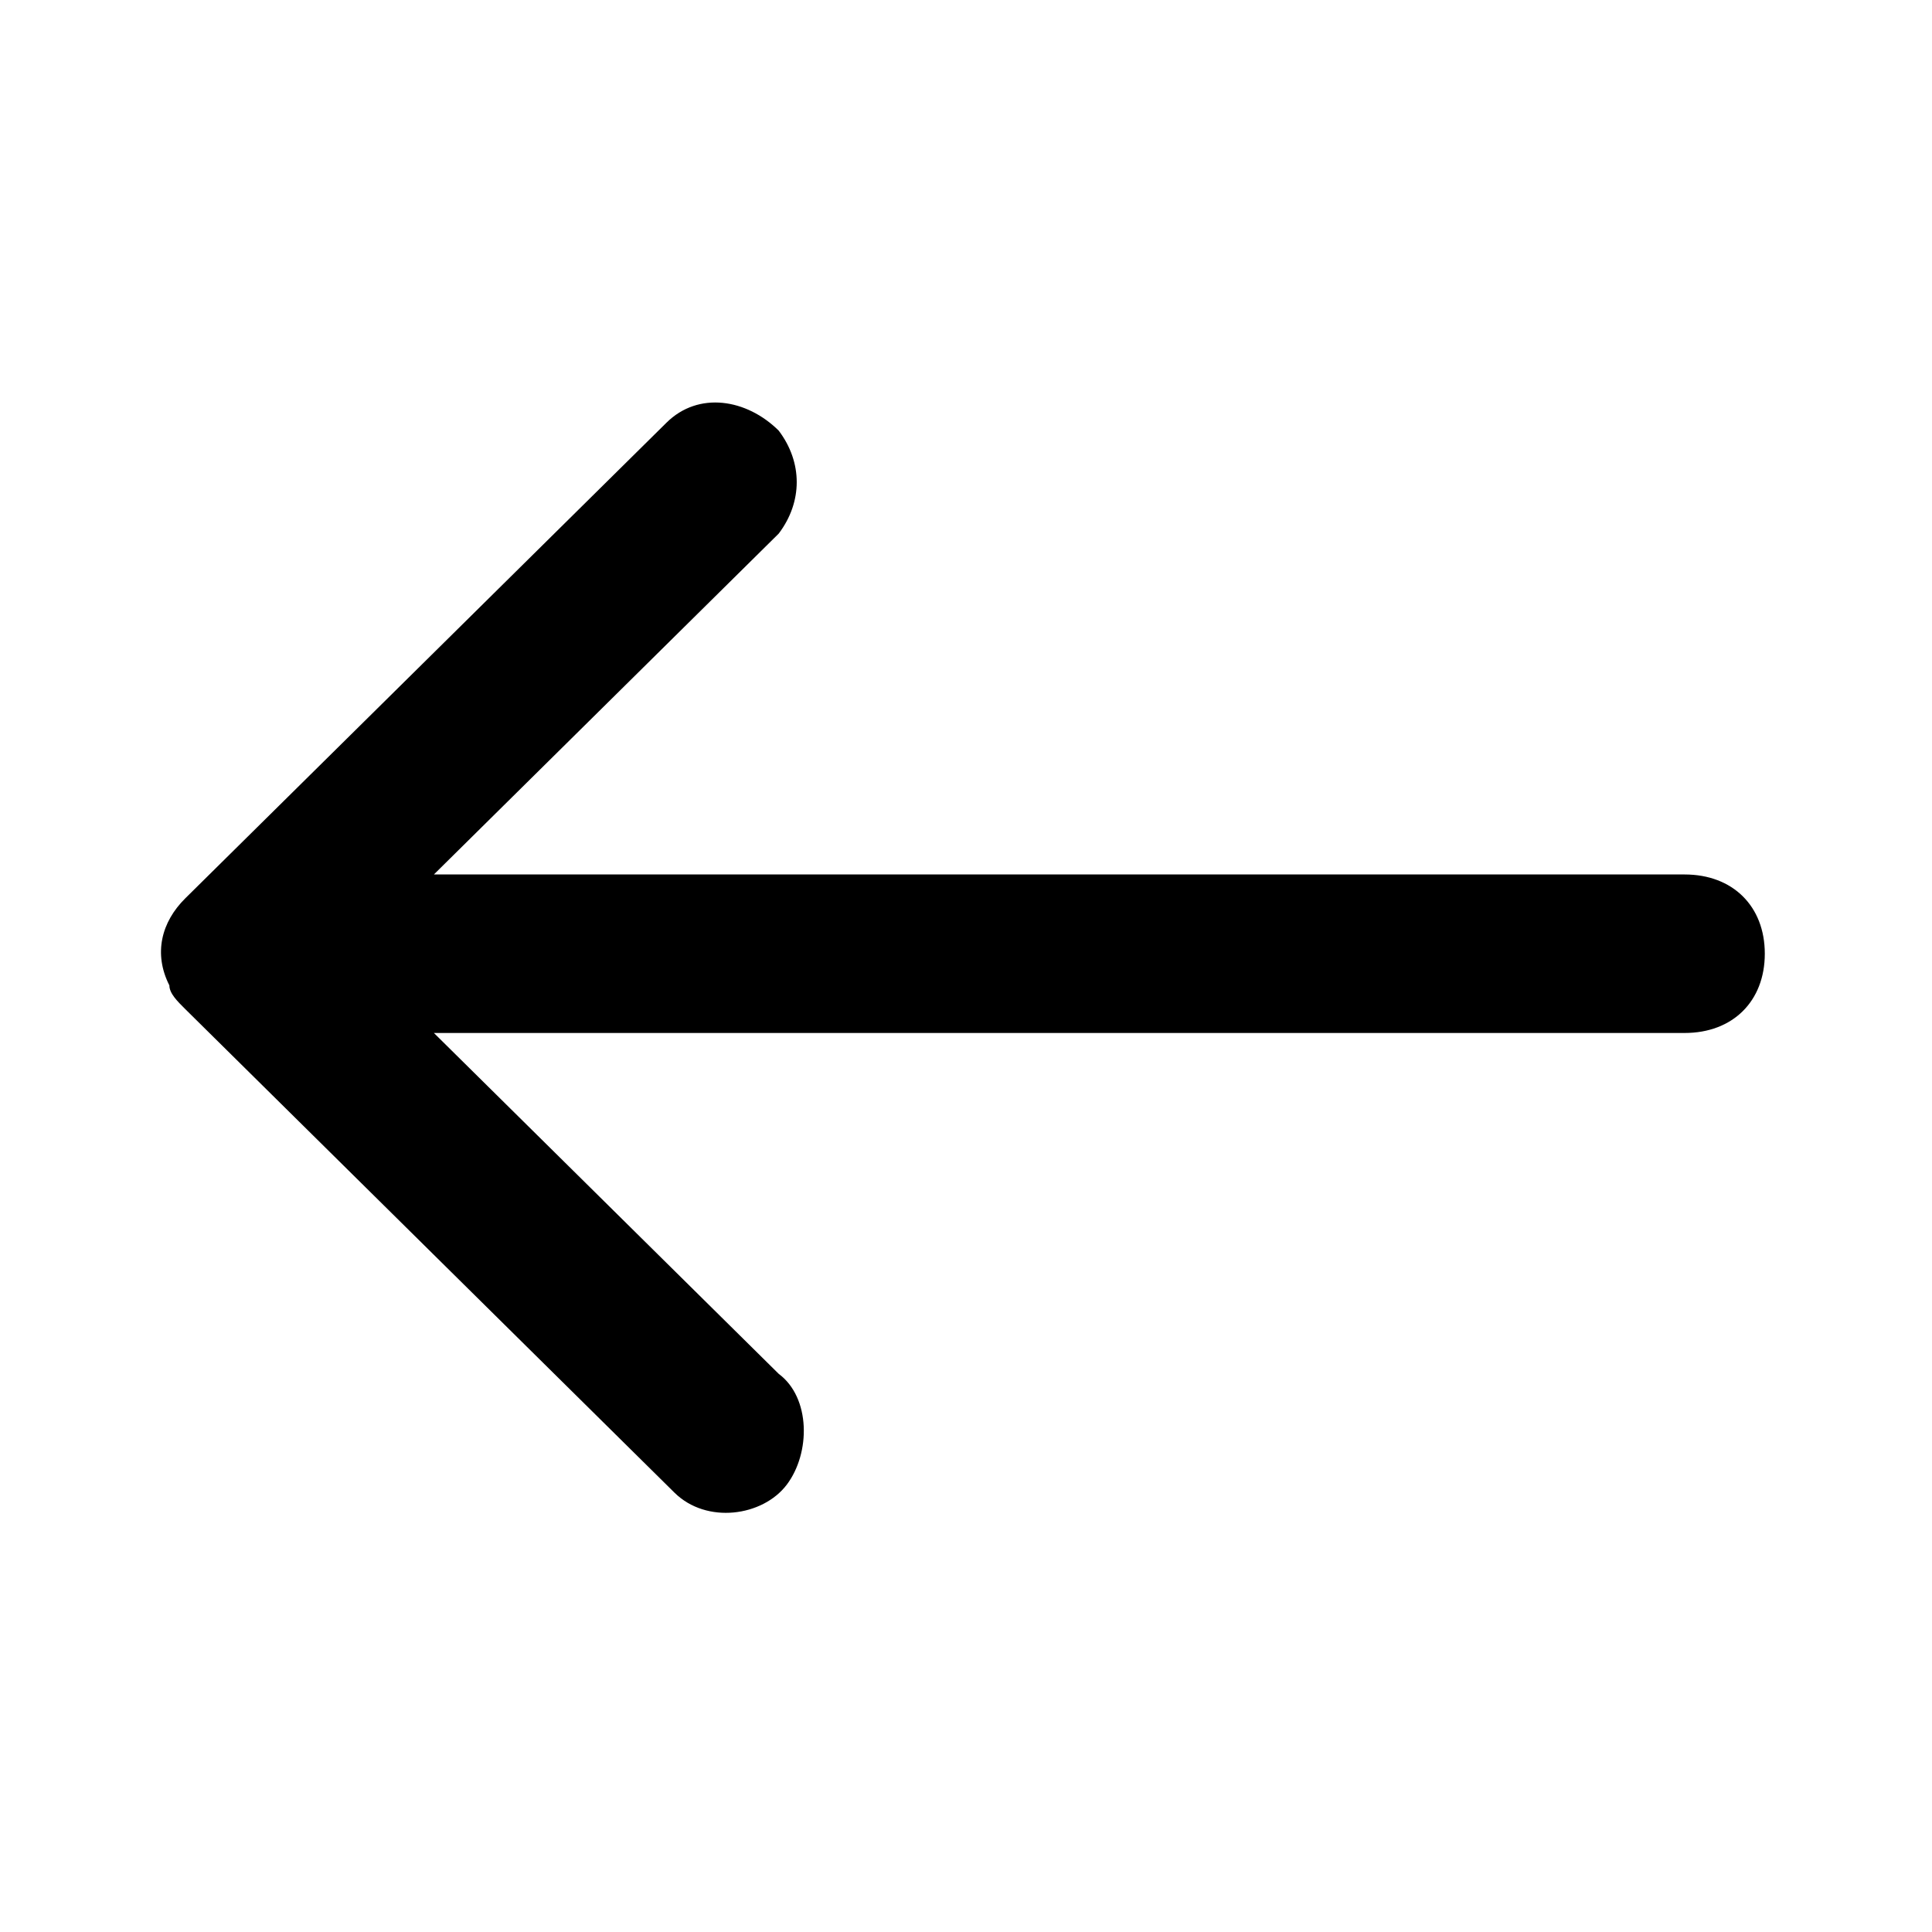
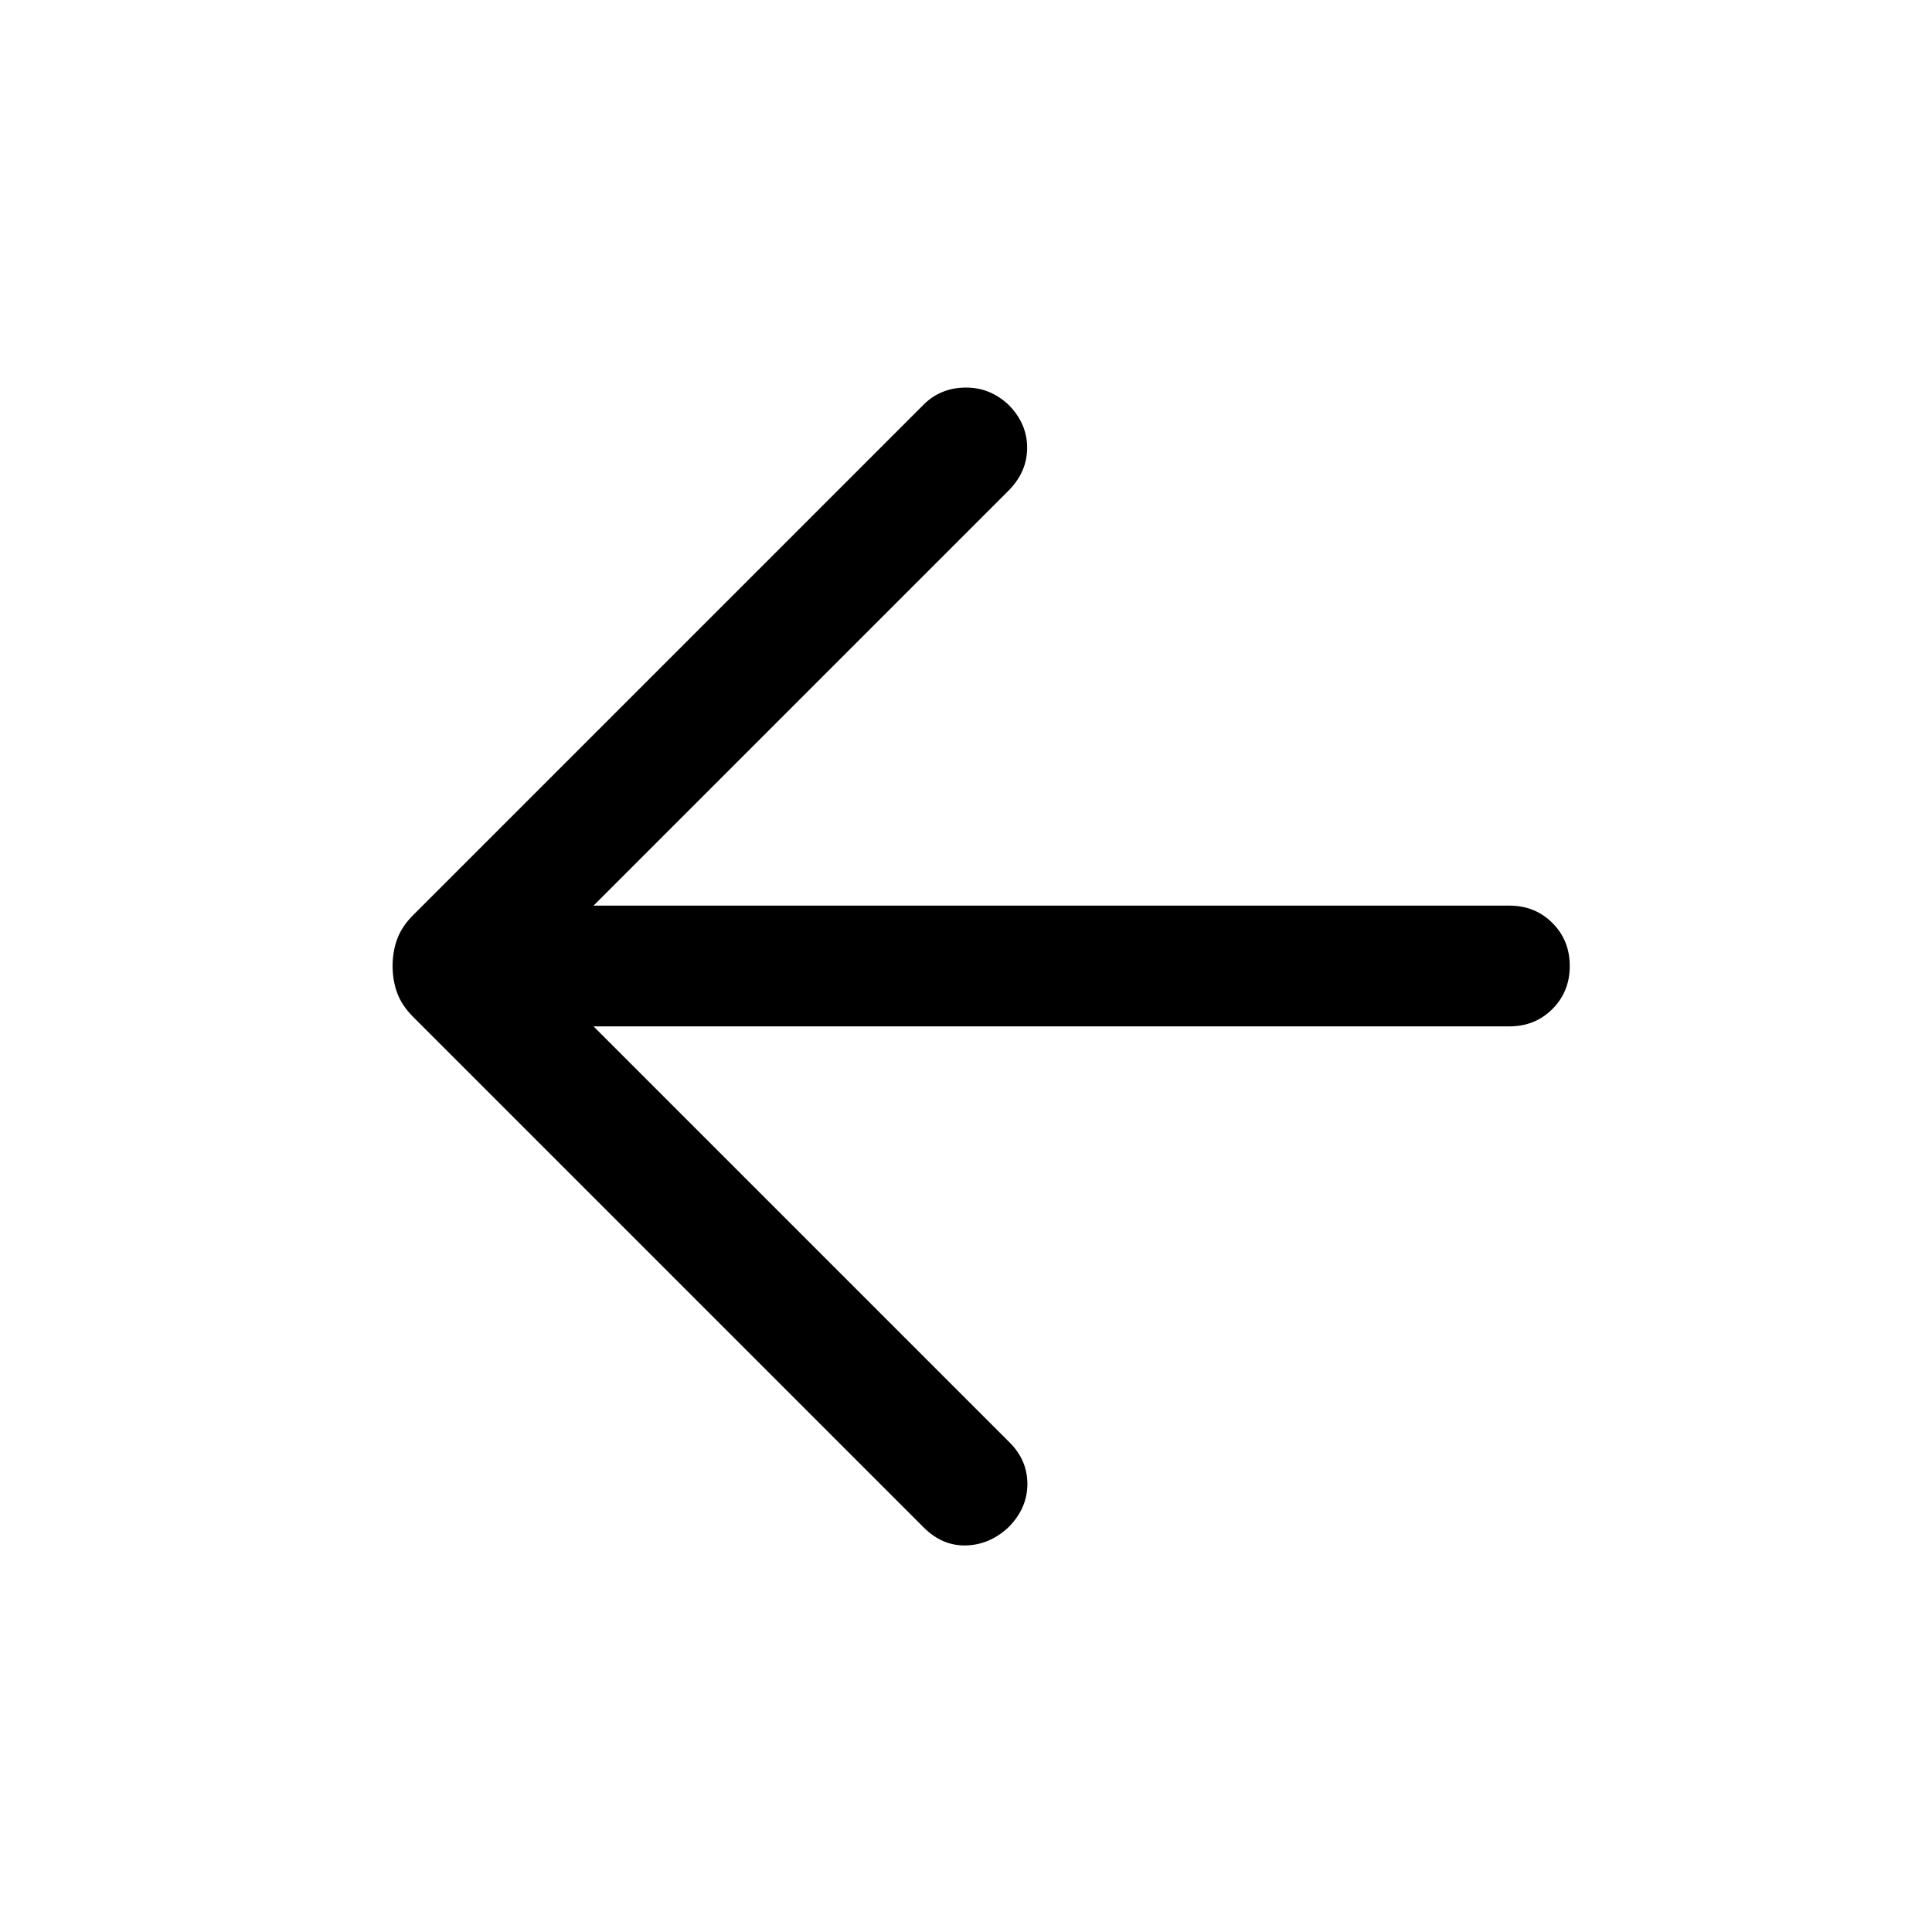
- <svg xmlns="http://www.w3.org/2000/svg" width="24px" height="24px" viewBox="0 0 24 24" version="1.1">
-   <g id="Icones" stroke="none" stroke-width="1" fill="none" fill-rule="evenodd">
-     <g id="&lt;-" fill="#000000" transform="translate(2, 5)">
-       <path d="M0.303,7.537 L6.279,13.444 L6.378,13.542 C6.777,13.936 7.474,13.838 7.773,13.444 C8.071,13.05 8.071,12.361 7.673,12.066 L3.39,7.832 L18.927,7.832 C19.525,7.832 19.923,7.438 19.923,6.847 C19.923,6.257 19.525,5.863 18.927,5.863 L3.39,5.863 L7.673,1.629 C7.972,1.235 7.972,0.743 7.673,0.349 C7.275,-0.045 6.677,-0.143 6.279,0.251 L0.303,6.158 C0.004,6.453 -0.096,6.847 0.104,7.241 C0.104,7.34 0.203,7.438 0.303,7.537" id="Fill-1" />
-     </g>
-   </g>
+ <svg xmlns="http://www.w3.org/2000/svg" height="24" viewBox="0 -960 960 960" width="24">
+   <path d="m294.92-450 206.77 206.77q8.92 8.92 8.81 20.88-.12 11.96-9.42 21.27-9.31 8.69-21.08 9-11.77.31-21.08-9L205.31-454.69q-5.62-5.62-7.92-11.85-2.31-6.23-2.31-13.46t2.31-13.46q2.3-6.23 7.92-11.85l253.61-253.61q8.31-8.31 20.58-8.5 12.27-.19 21.58 8.5 9.3 9.31 9.3 21.38 0 12.08-9.3 21.39L294.92-510H750q12.77 0 21.38 8.62Q780-492.77 780-480t-8.62 21.38Q762.77-450 750-450H294.92Z" />
</svg>
